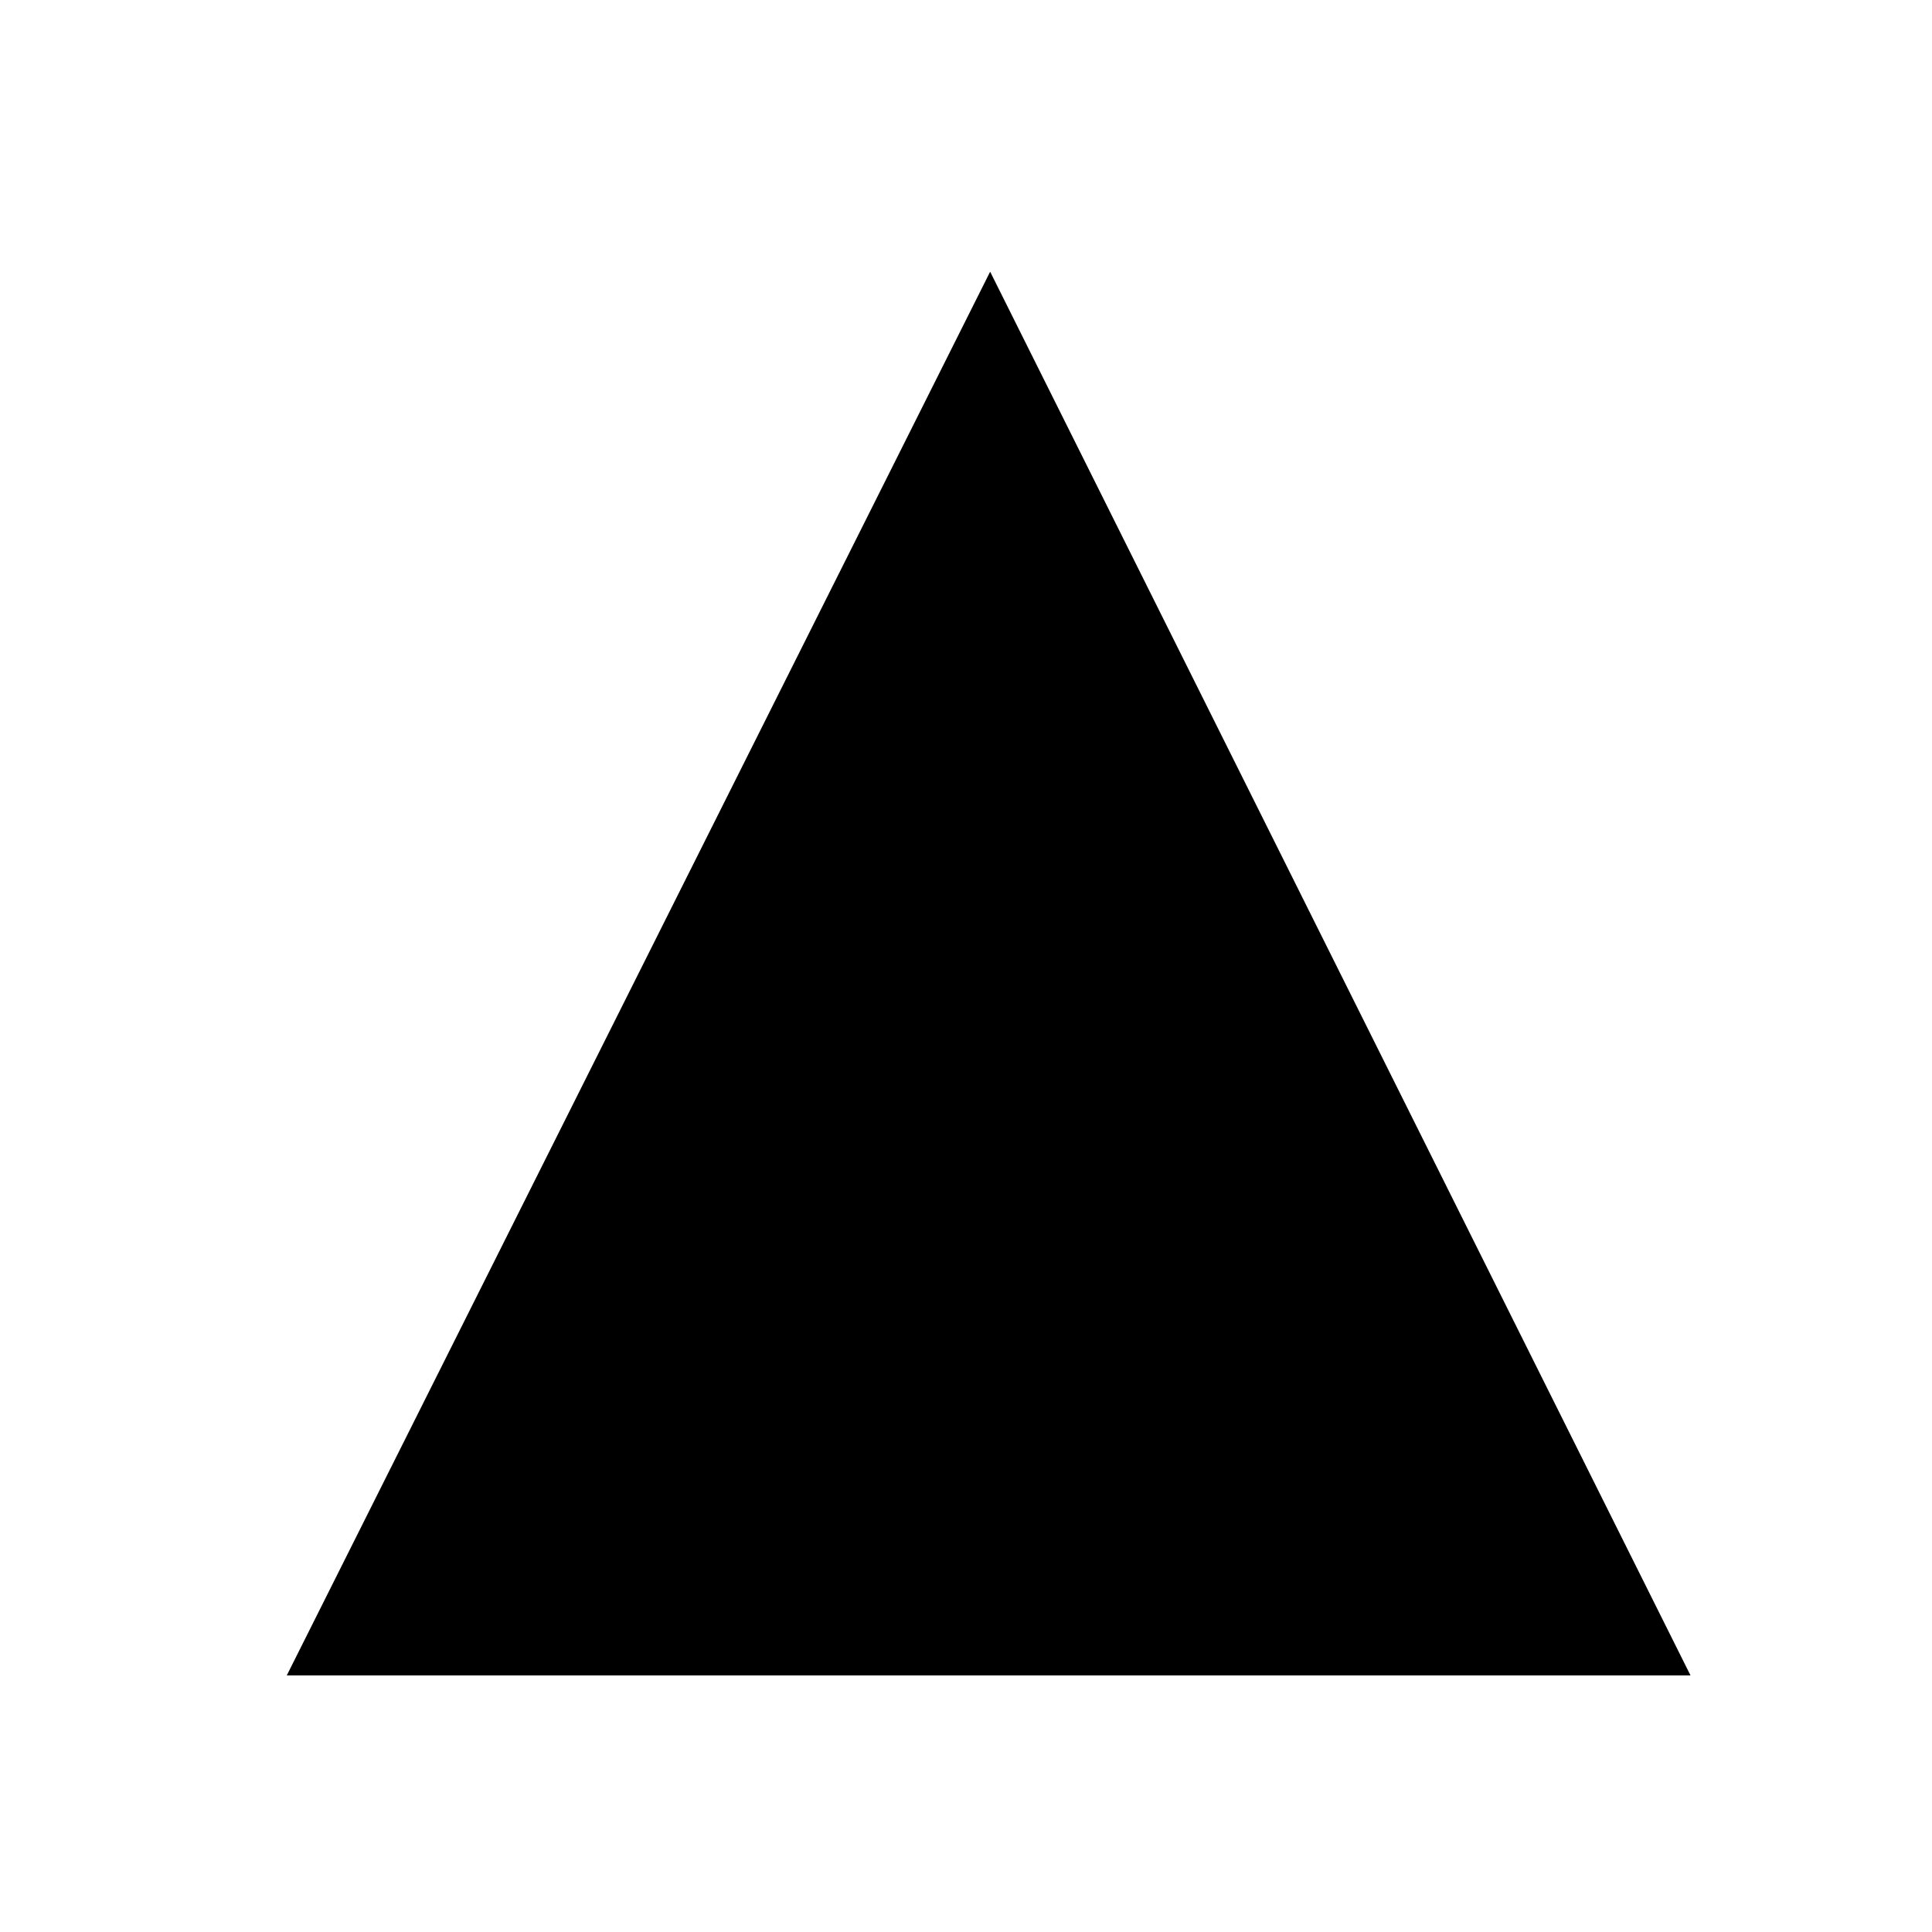
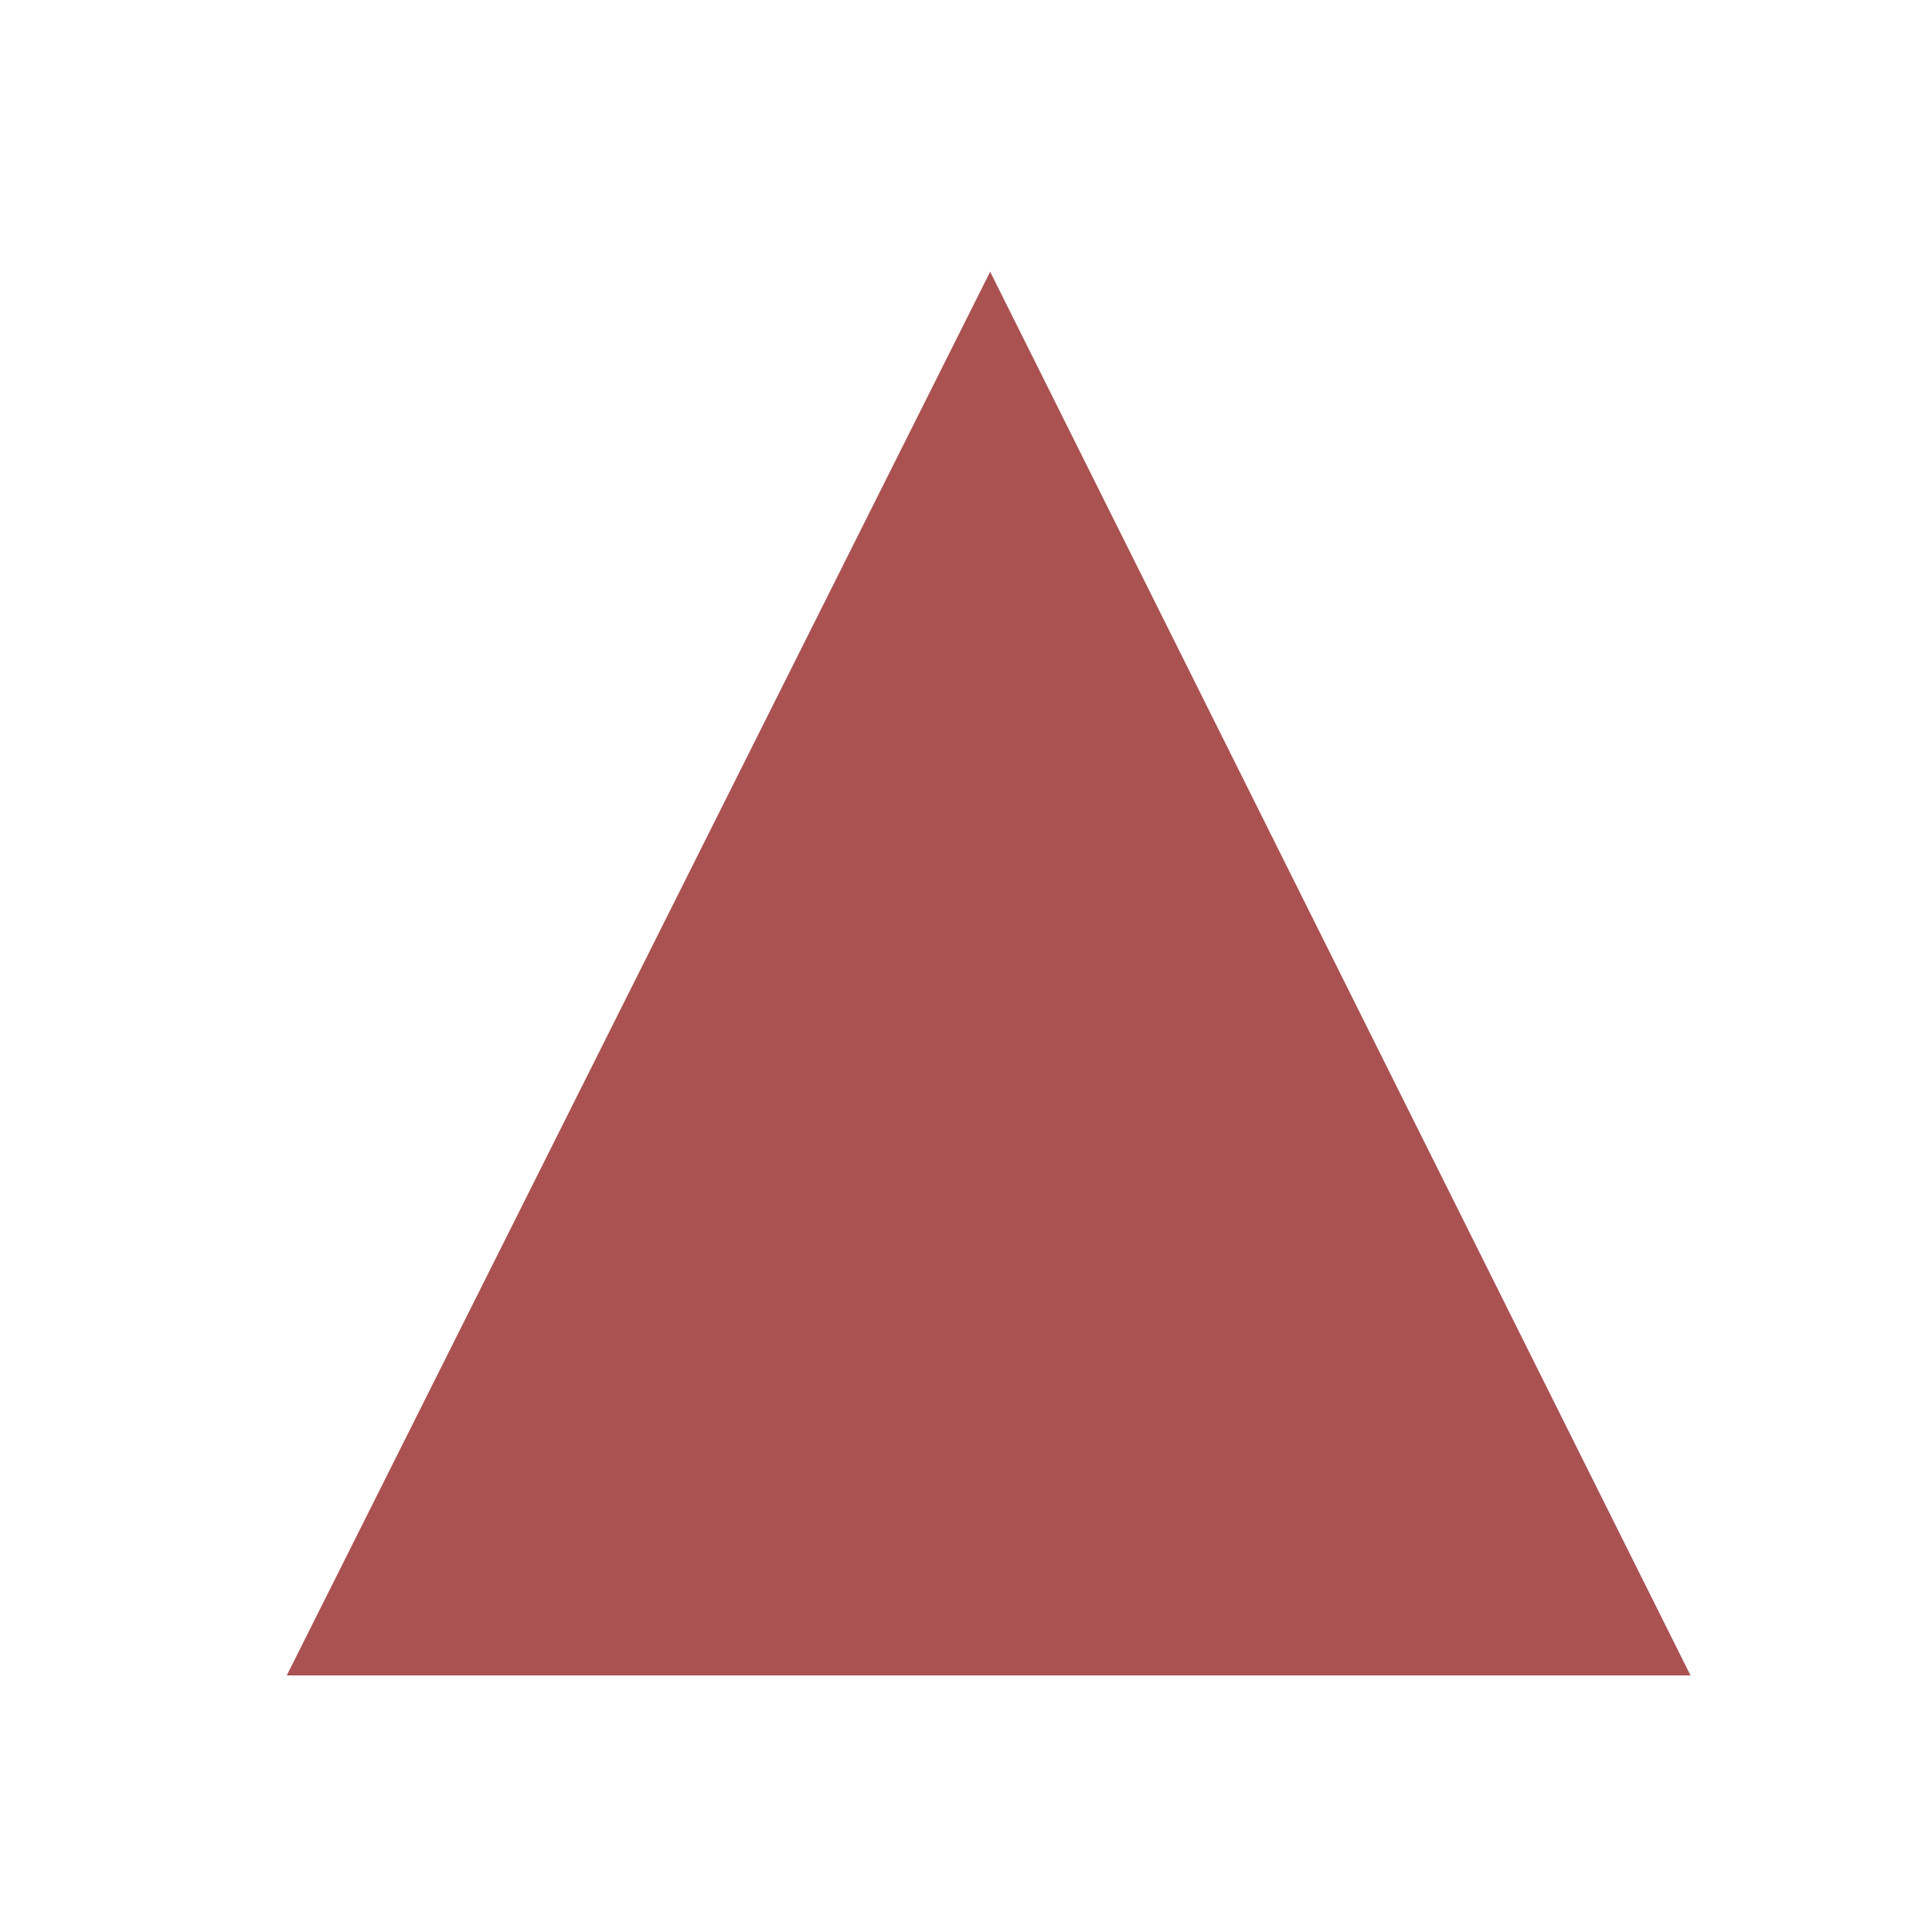
<svg xmlns="http://www.w3.org/2000/svg" version="1.1" id="Layer_1" x="0px" y="0px" viewBox="0 0 64 64" style="enable-background:new 0 0 64 64;" xml:space="preserve">
  <style type="text/css">
	.st0{fill-rule:evenodd;clip-rule:evenodd;}
+ 	.st0{fill:#aa5252;}
</style>
  <path class="st0" d="M32.8,9L56,55.5H9.5L32.8,9z" />
</svg>
